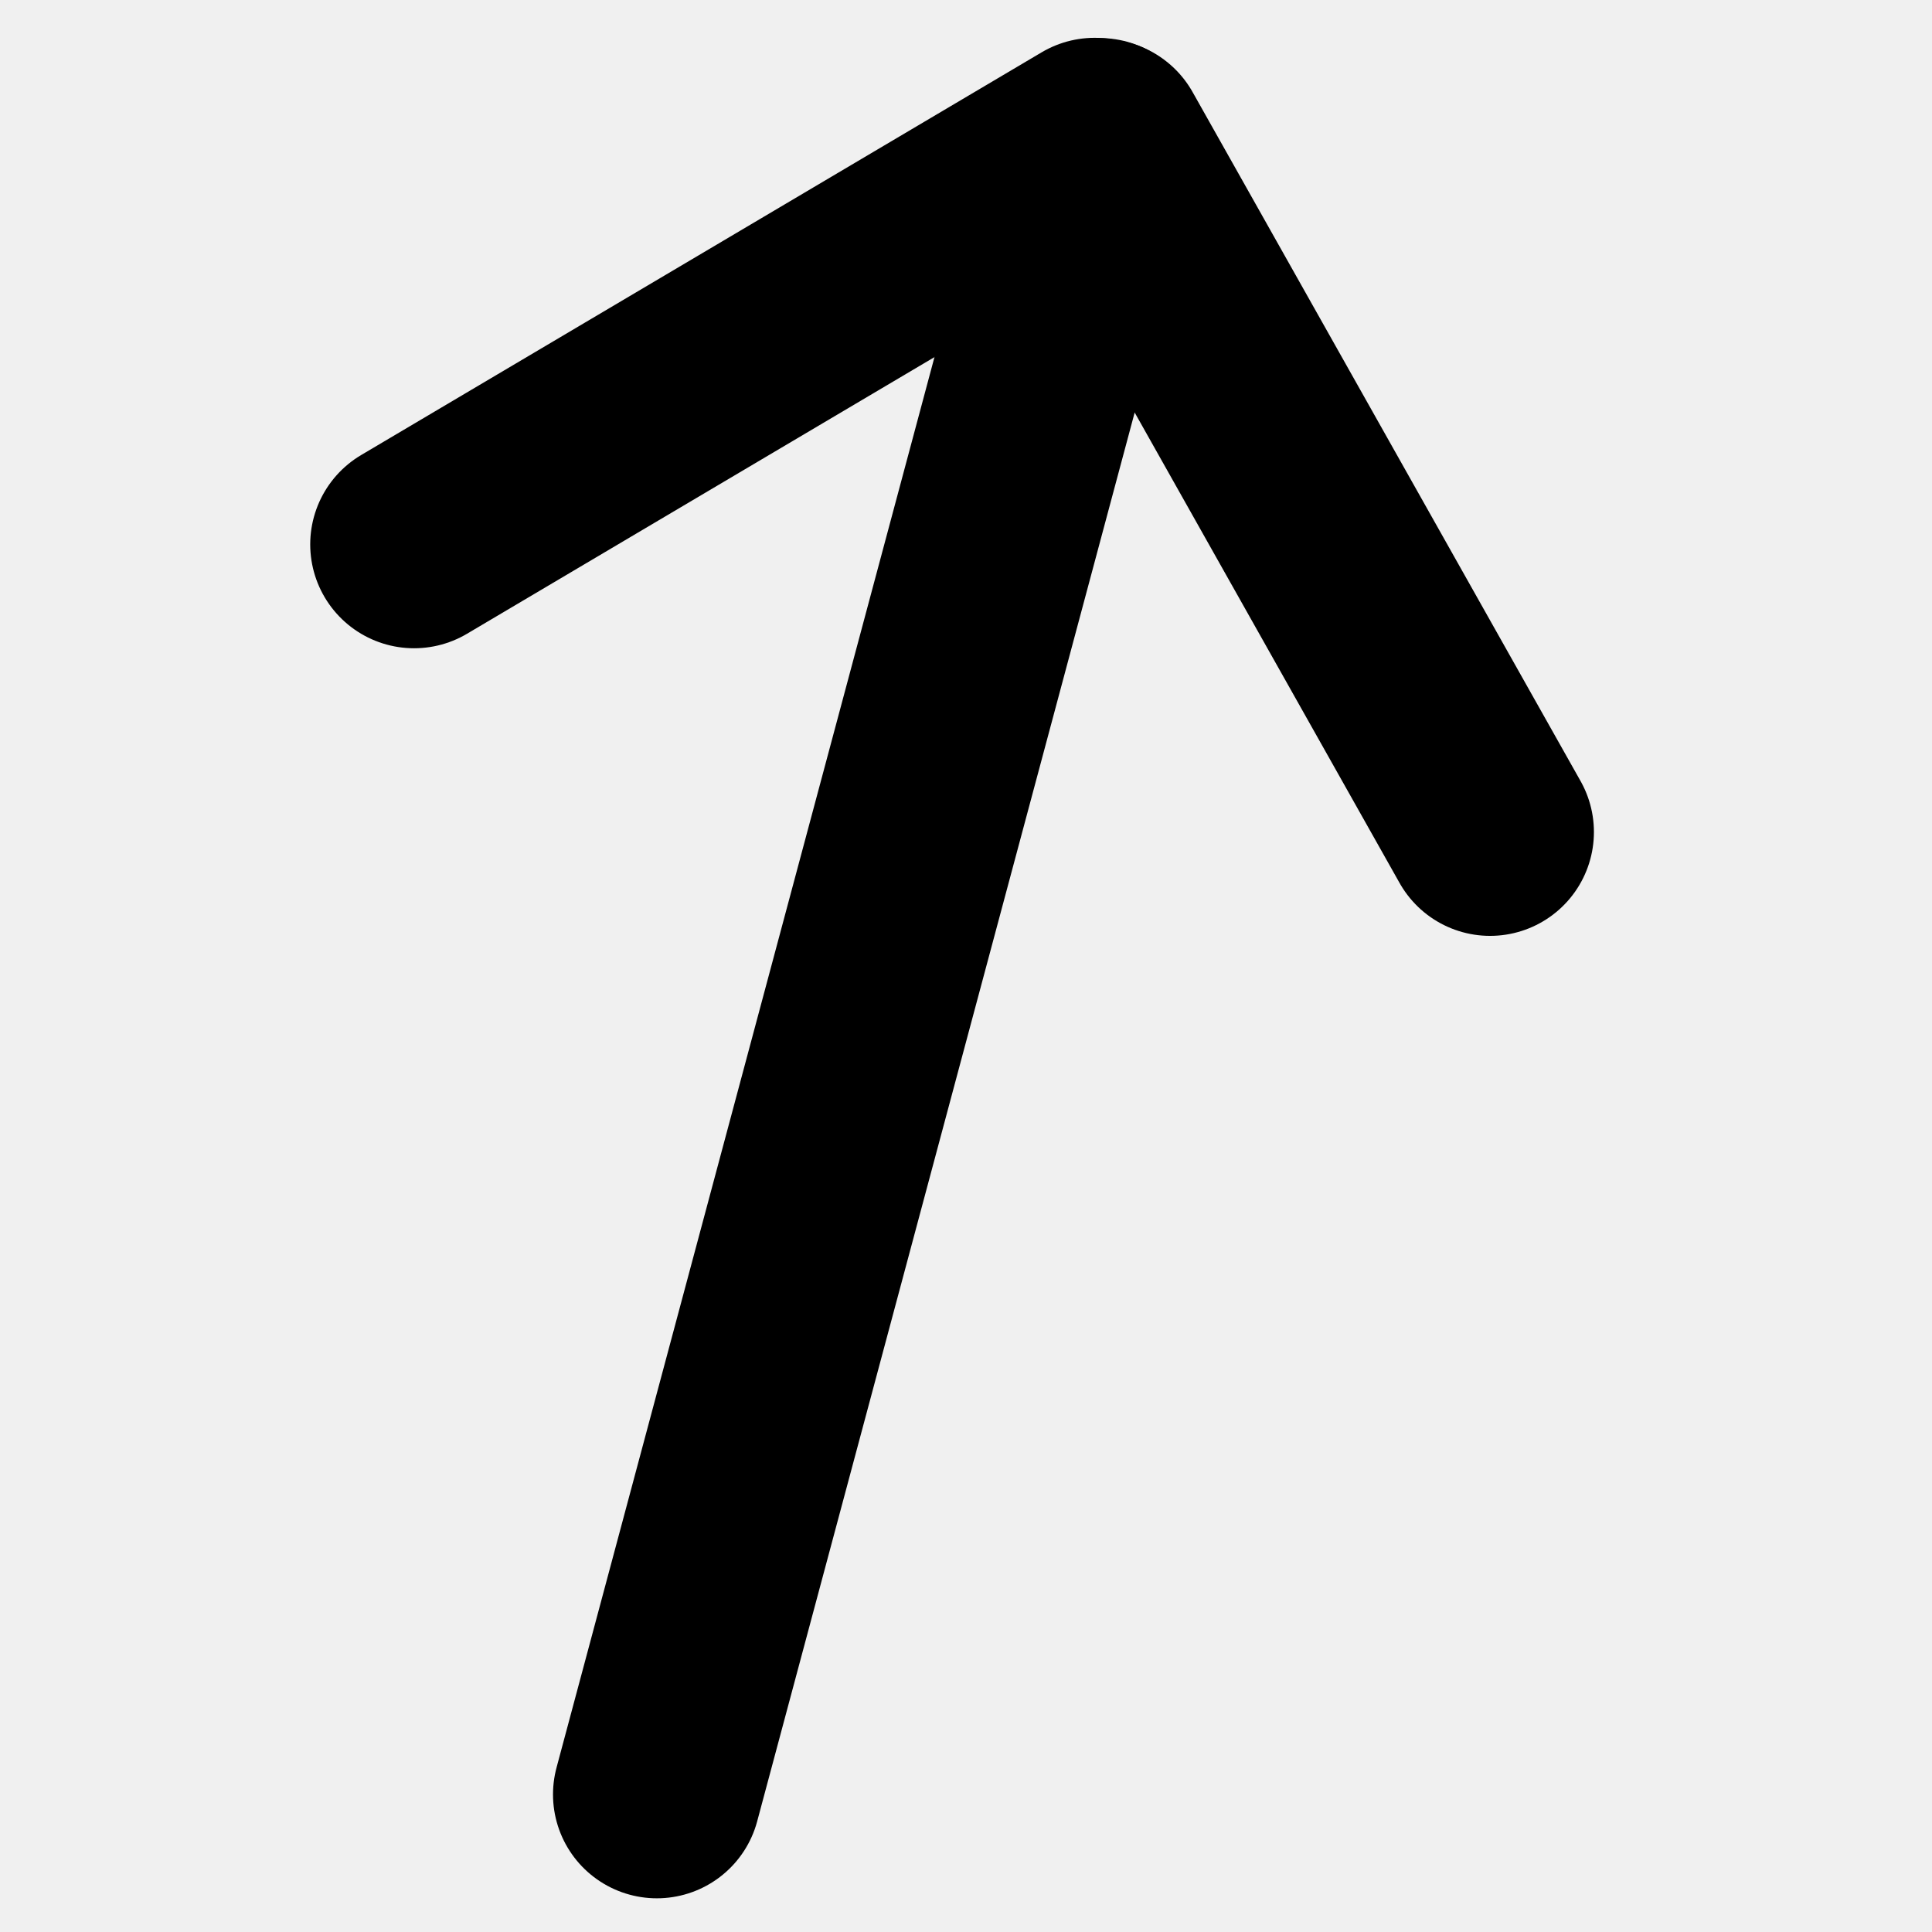
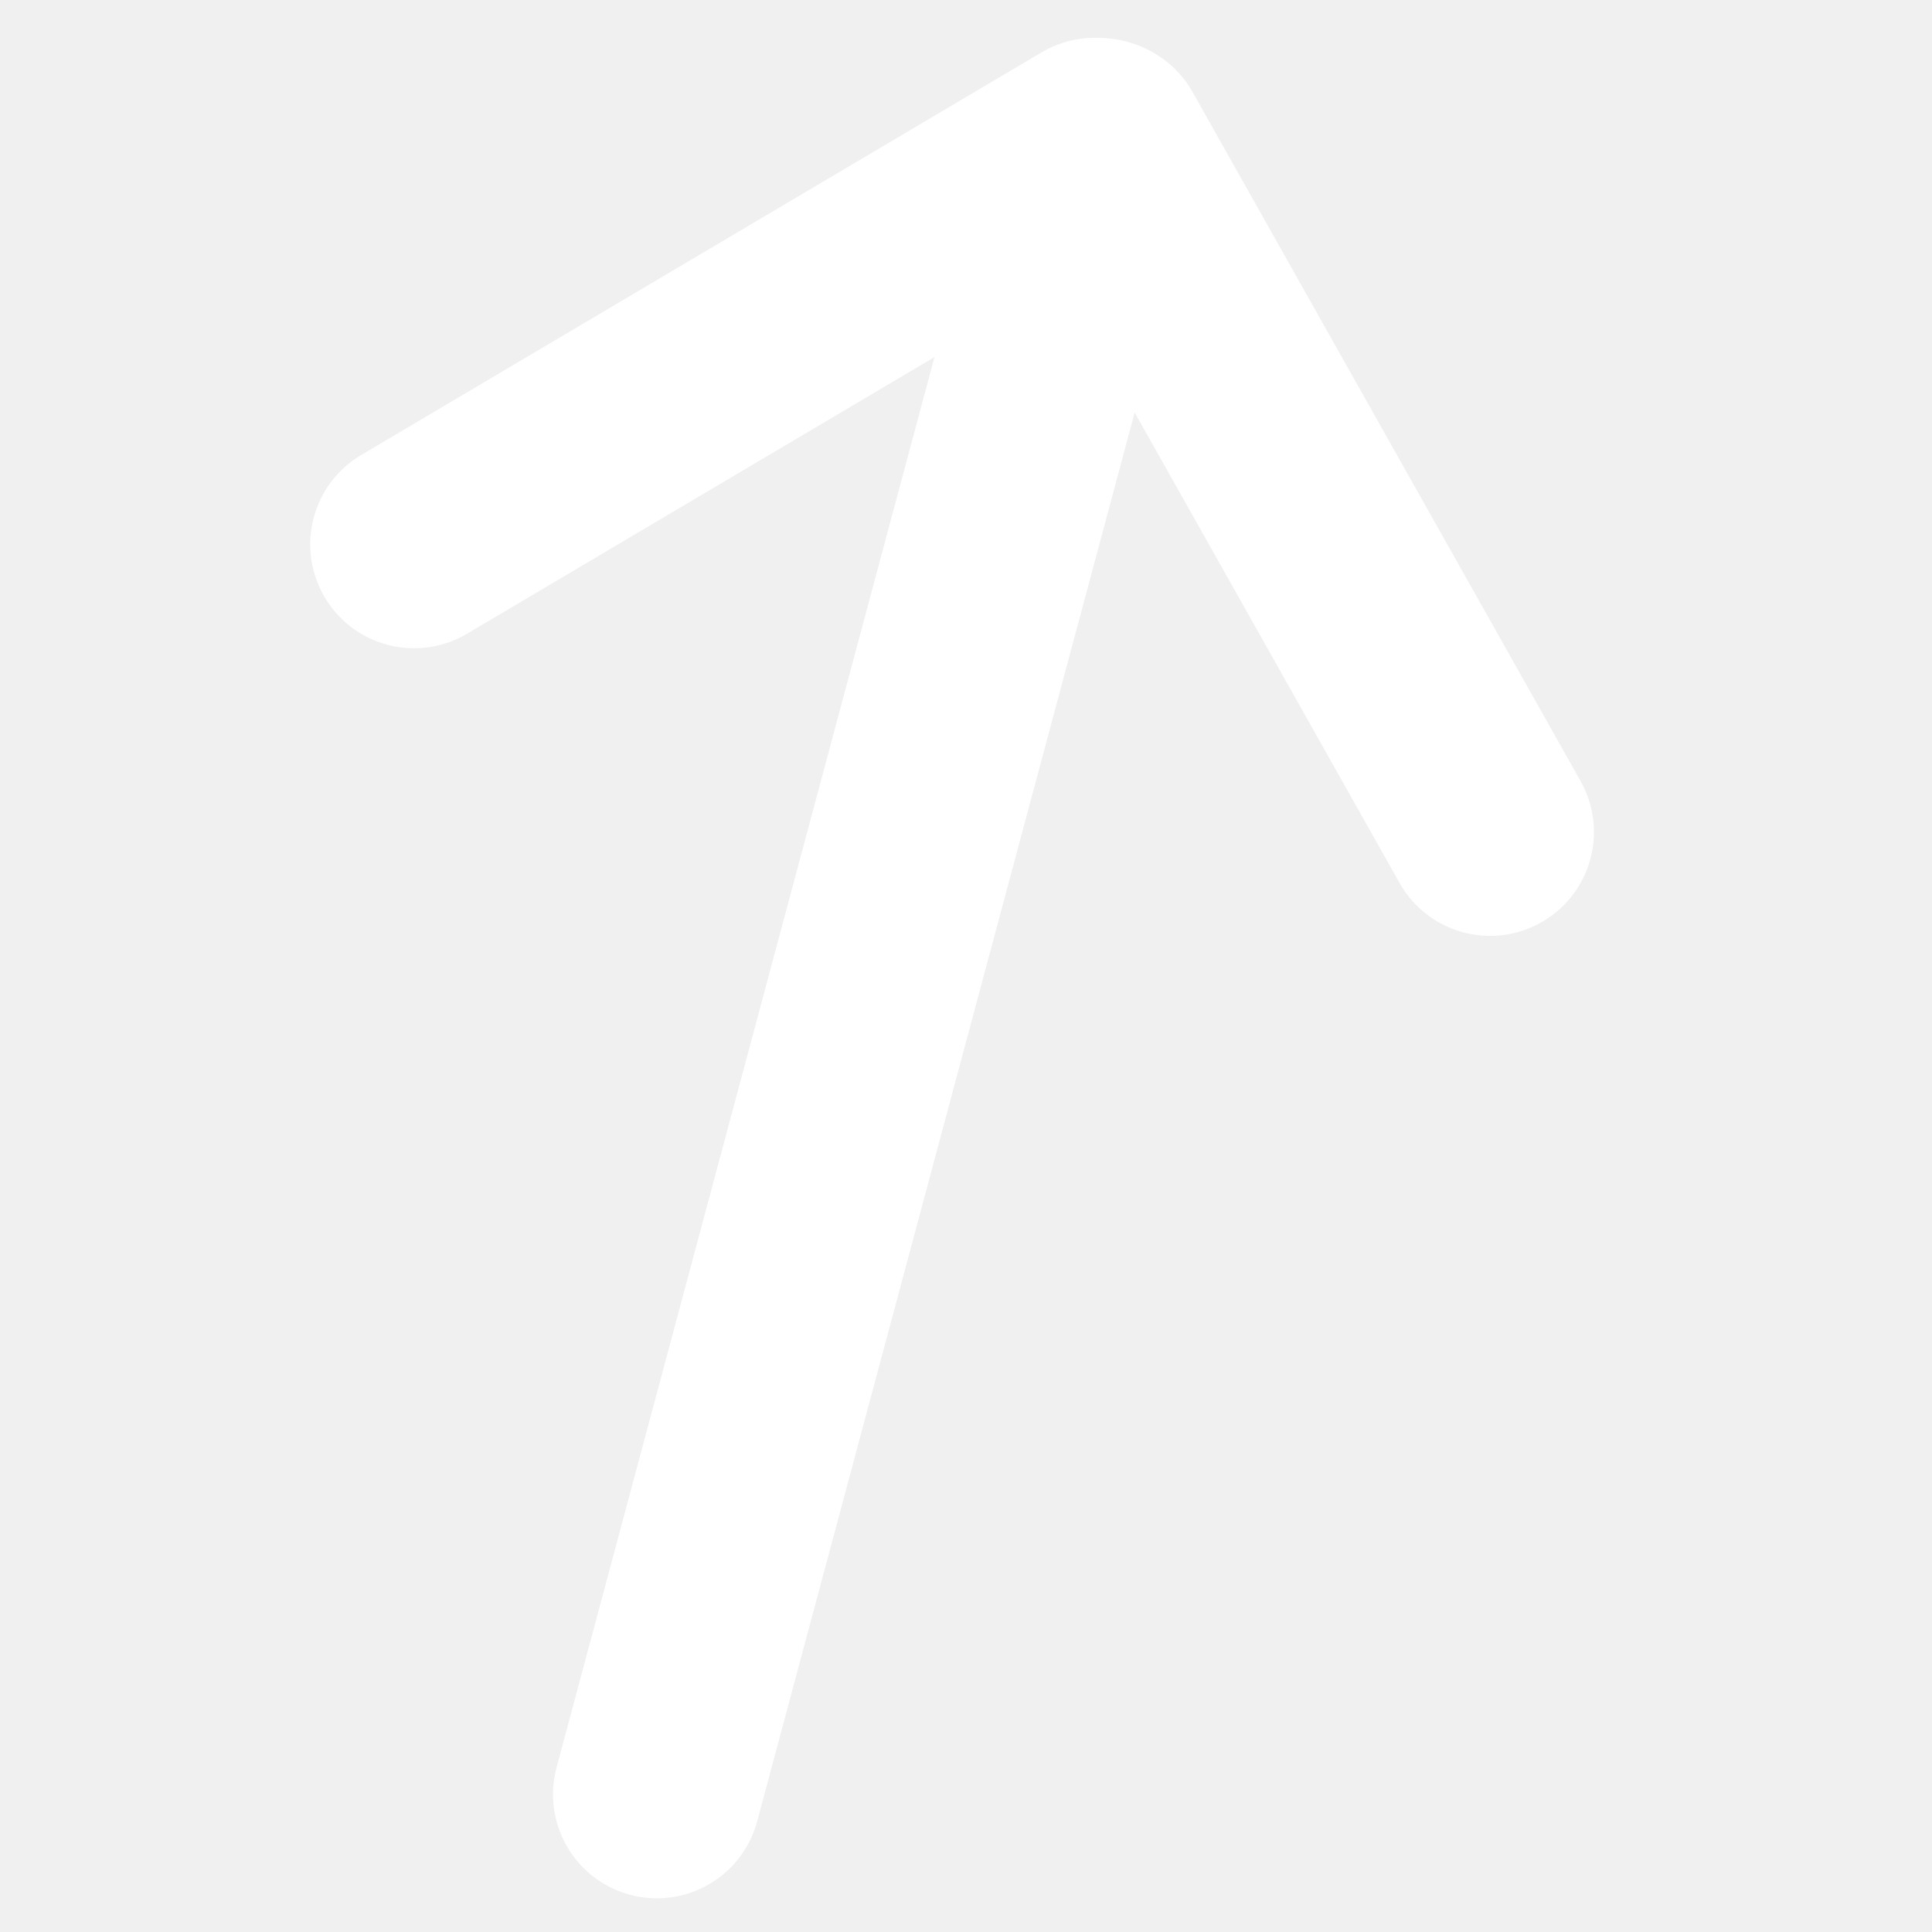
<svg xmlns="http://www.w3.org/2000/svg" width="210mm" height="210mm" viewBox="0 0 744.094 744.094" id="svg2" version="1.1">
  <defs id="defs4" />
  <g id="layer1" transform="translate(0,-308.2677)">
-     <path style="fill:none;fill-rule:evenodd;stroke:#000000;stroke-width:80;stroke-linecap:round;stroke-linejoin:round;stroke-miterlimit:4;stroke-dasharray:none;stroke-opacity:1" d="M 252.984,999.385 423.524,362.921" id="path3338" />
-     <path id="path4140" d="M 159.477,517.939 421.573,362.831" style="fill:none;fill-rule:evenodd;stroke:#000000;stroke-width:80;stroke-linecap:round;stroke-linejoin:round;stroke-miterlimit:4;stroke-dasharray:none;stroke-opacity:1" />
-     <path style="fill:none;fill-rule:evenodd;stroke:#000000;stroke-width:80;stroke-linecap:round;stroke-linejoin:round;stroke-miterlimit:4;stroke-dasharray:none;stroke-opacity:1" d="M 573.886,628.71 424.458,363.335" id="path4142" />
+     <path style="fill:none;fill-rule:evenodd;stroke:#ffffff;stroke-width:80;stroke-linecap:round;stroke-linejoin:round;stroke-miterlimit:4;stroke-dasharray:none;stroke-opacity:1" d="M 252.984,999.385 423.524,362.921" id="path3338" />
+     <path id="path4140" d="M 159.477,517.939 421.573,362.831" style="fill:none;fill-rule:evenodd;stroke:#ffffff;stroke-width:80;stroke-linecap:round;stroke-linejoin:round;stroke-miterlimit:4;stroke-dasharray:none;stroke-opacity:1" />
+     <path style="fill:none;fill-rule:evenodd;stroke:#ffffff;stroke-width:80;stroke-linecap:round;stroke-linejoin:round;stroke-miterlimit:4;stroke-dasharray:none;stroke-opacity:1" d="M 573.886,628.71 424.458,363.335" id="path4142" />
  </g>
</svg>
